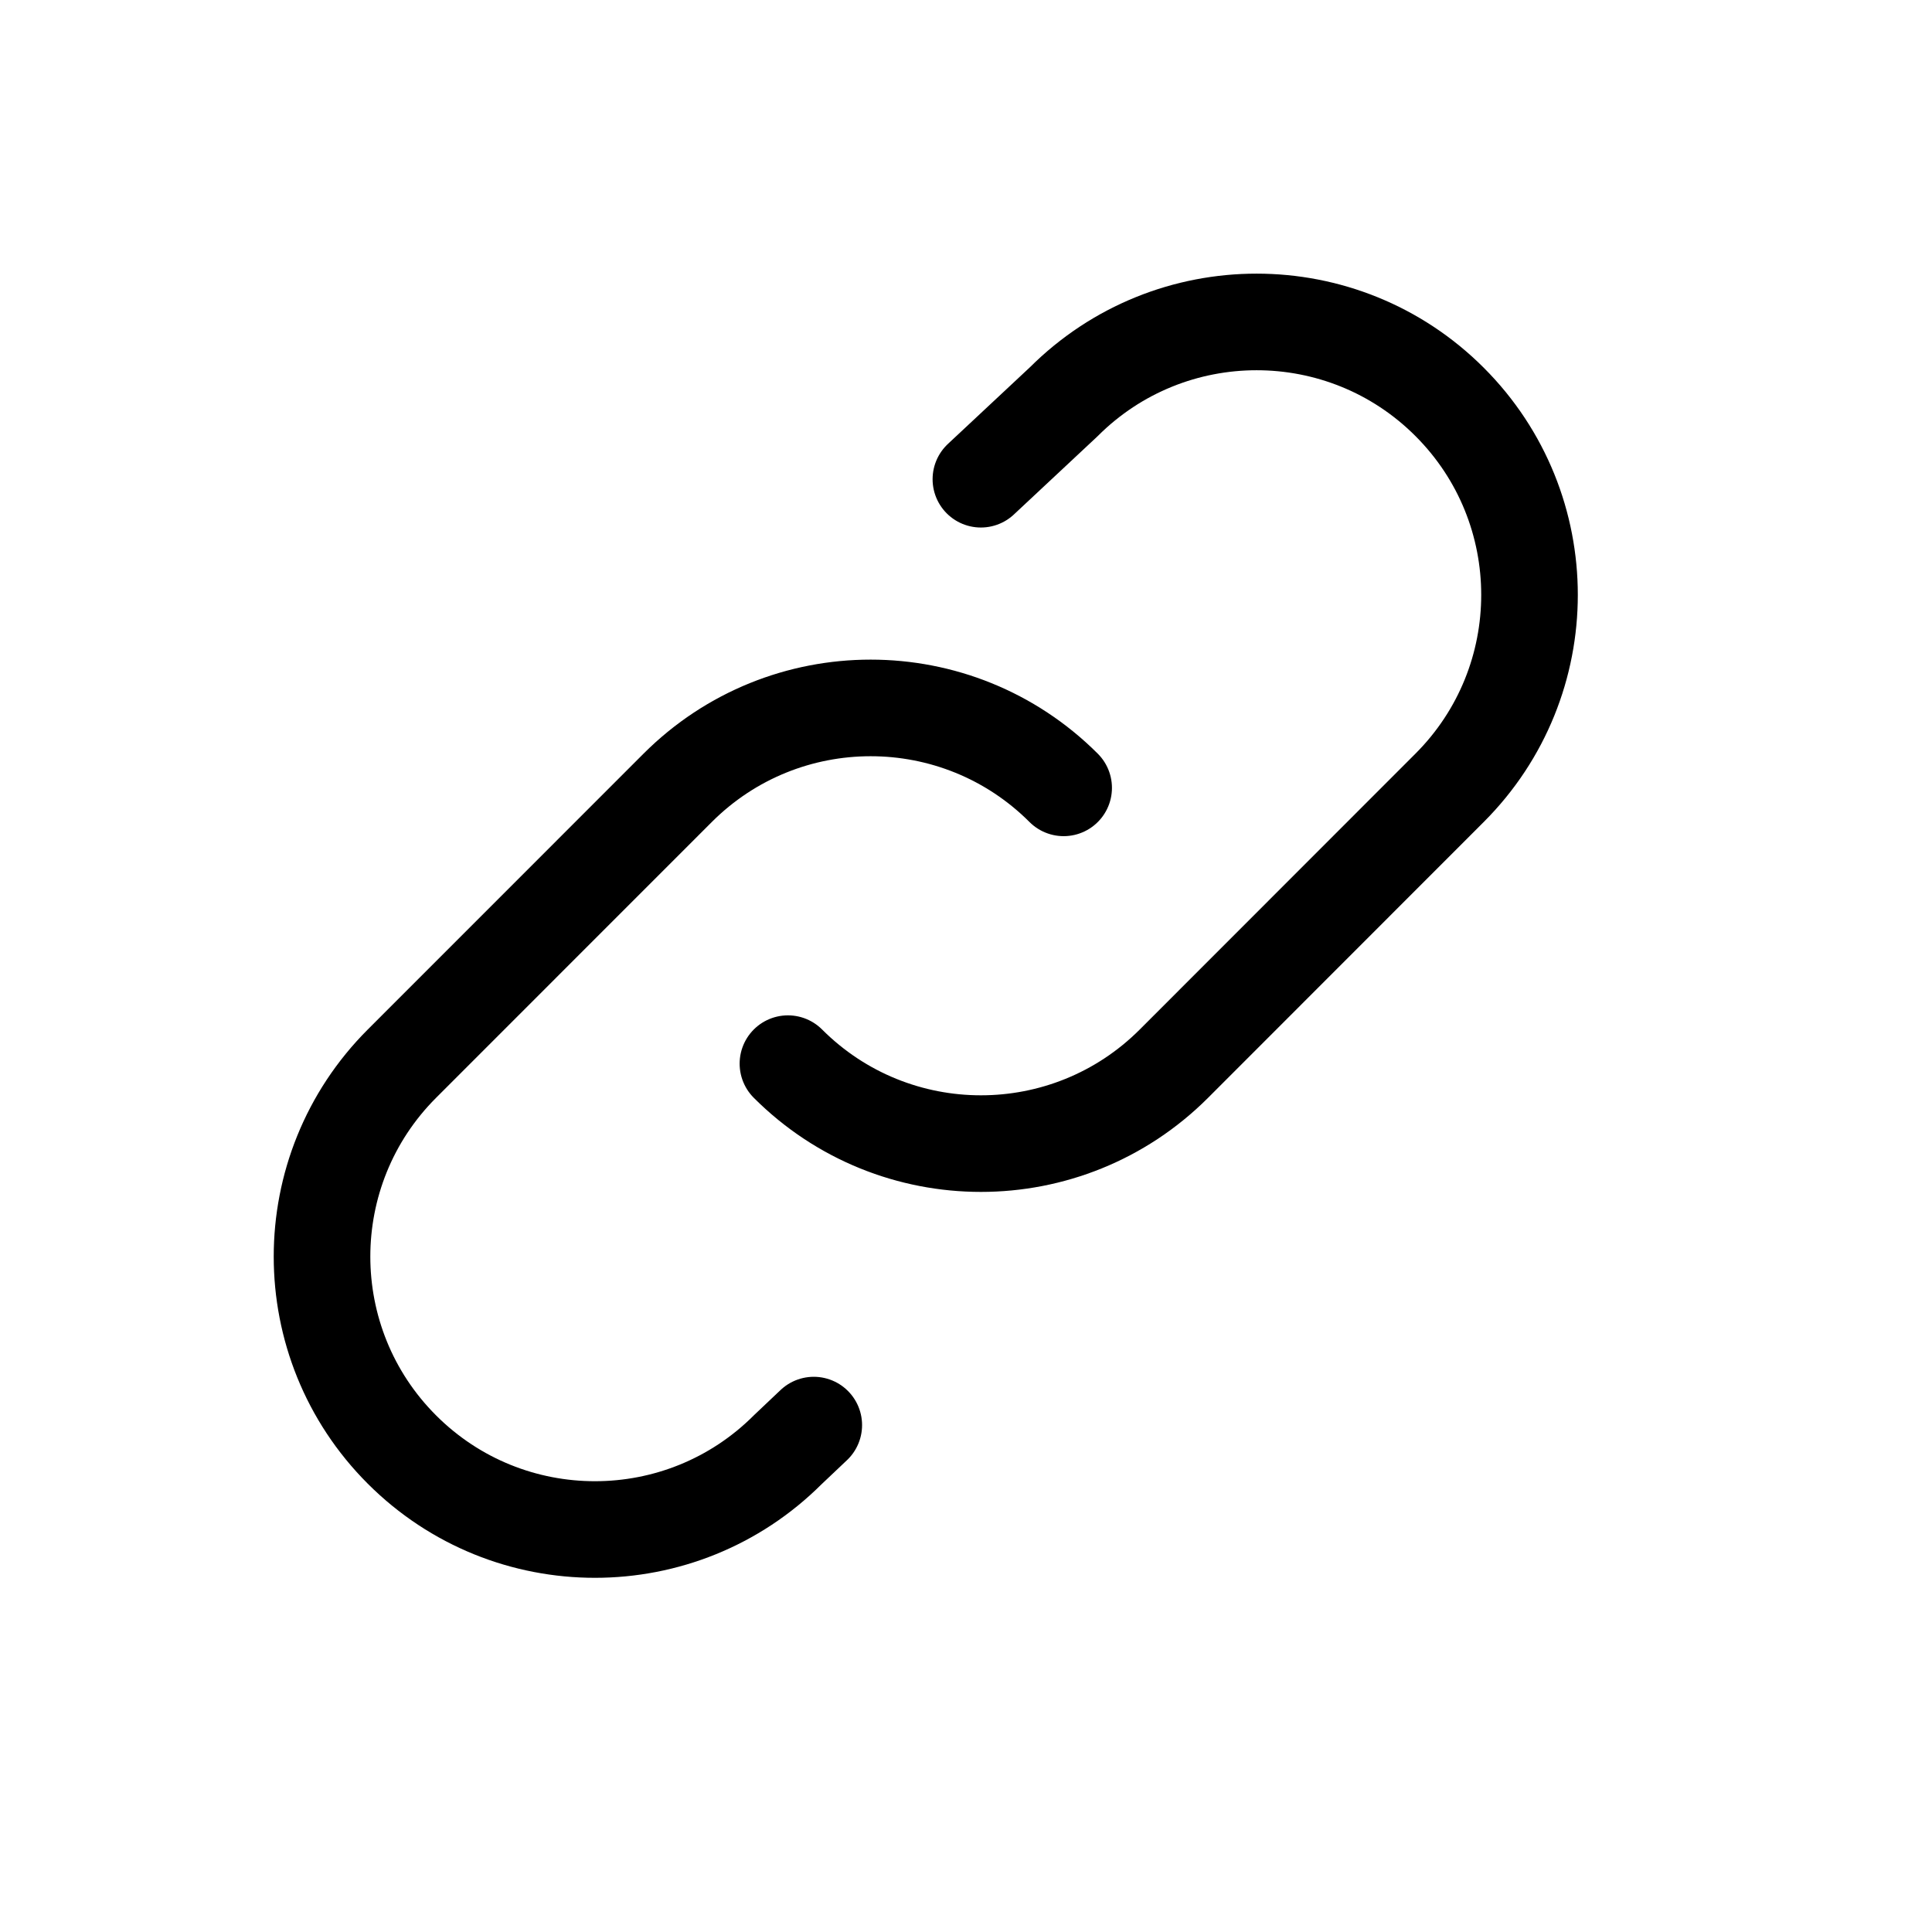
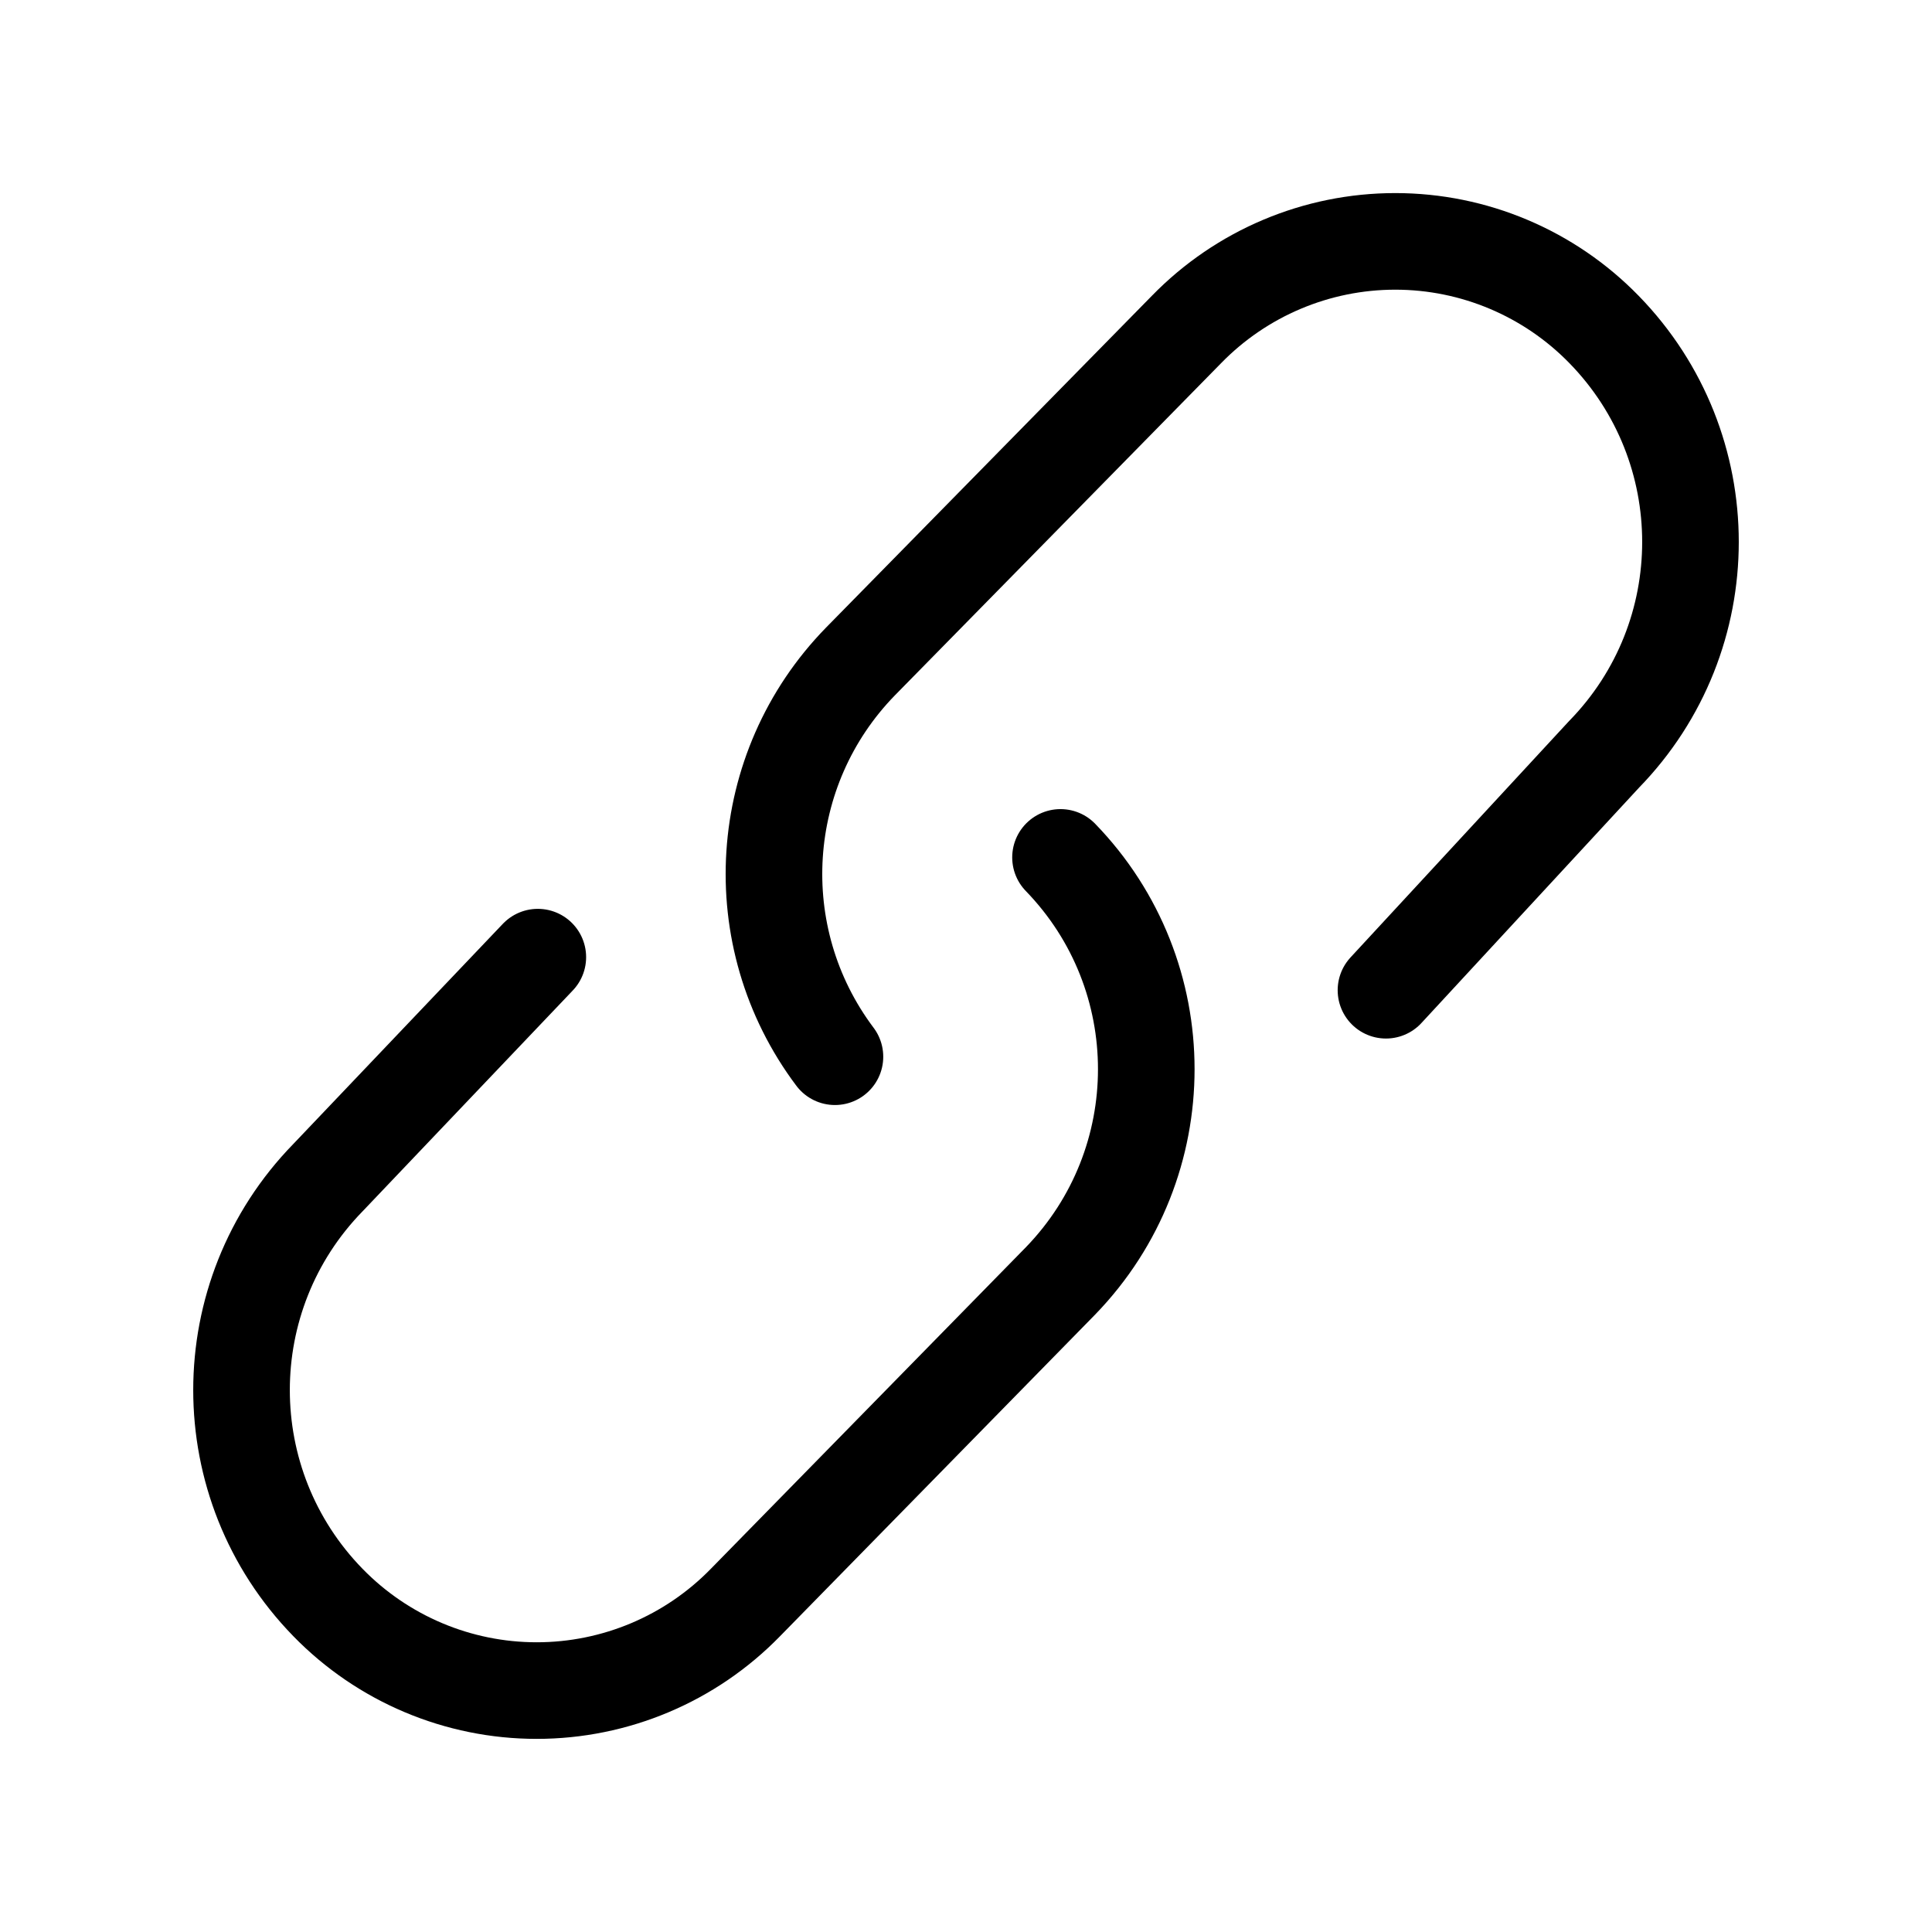
- <svg xmlns="http://www.w3.org/2000/svg" class="w-6 h-6 text-gray-800 dark:text-white" aria-hidden="true" width="1em" height="1em" fill="none" viewBox="0 0 24 24">
-   <path stroke="currentColor" stroke-linecap="round" stroke-linejoin="round" stroke-width="1.2" d="M13.213 9.787a3.391 3.391 0 0 0-4.795 0l-3.425 3.426a3.39 3.39             0 0 0 4.795 4.794l.321-.304m-.321-4.49a3.39 3.39 0 0 0 4.795 0l3.424-3.426a3.39 3.39 0 0 0-4.794-4.795l-1.028.961" />
+ <svg xmlns="http://www.w3.org/2000/svg" width="1em" height="1em" viewBox="0 0 24 24">
+   <path fill="none" stroke="currentColor" stroke-linecap="round" stroke-linejoin="round" stroke-miterlimit="10" stroke-width="1.2" d="M10.372 13.127a3.78 3.78 0 0 1 .317-4.91l4.05-4.124a3.62 3.62 0 0 1 5.187 0a3.78 3.78 0 0 1 0 5.278l-2.709 2.93m-4.043-1.65a3.78 3.78 0 0 1 0 5.261L9.26 19.907a3.62 3.62 0 0 1-5.186 0a3.78 3.78 0 0 1 0-5.278l2.607-2.739" />
</svg>
